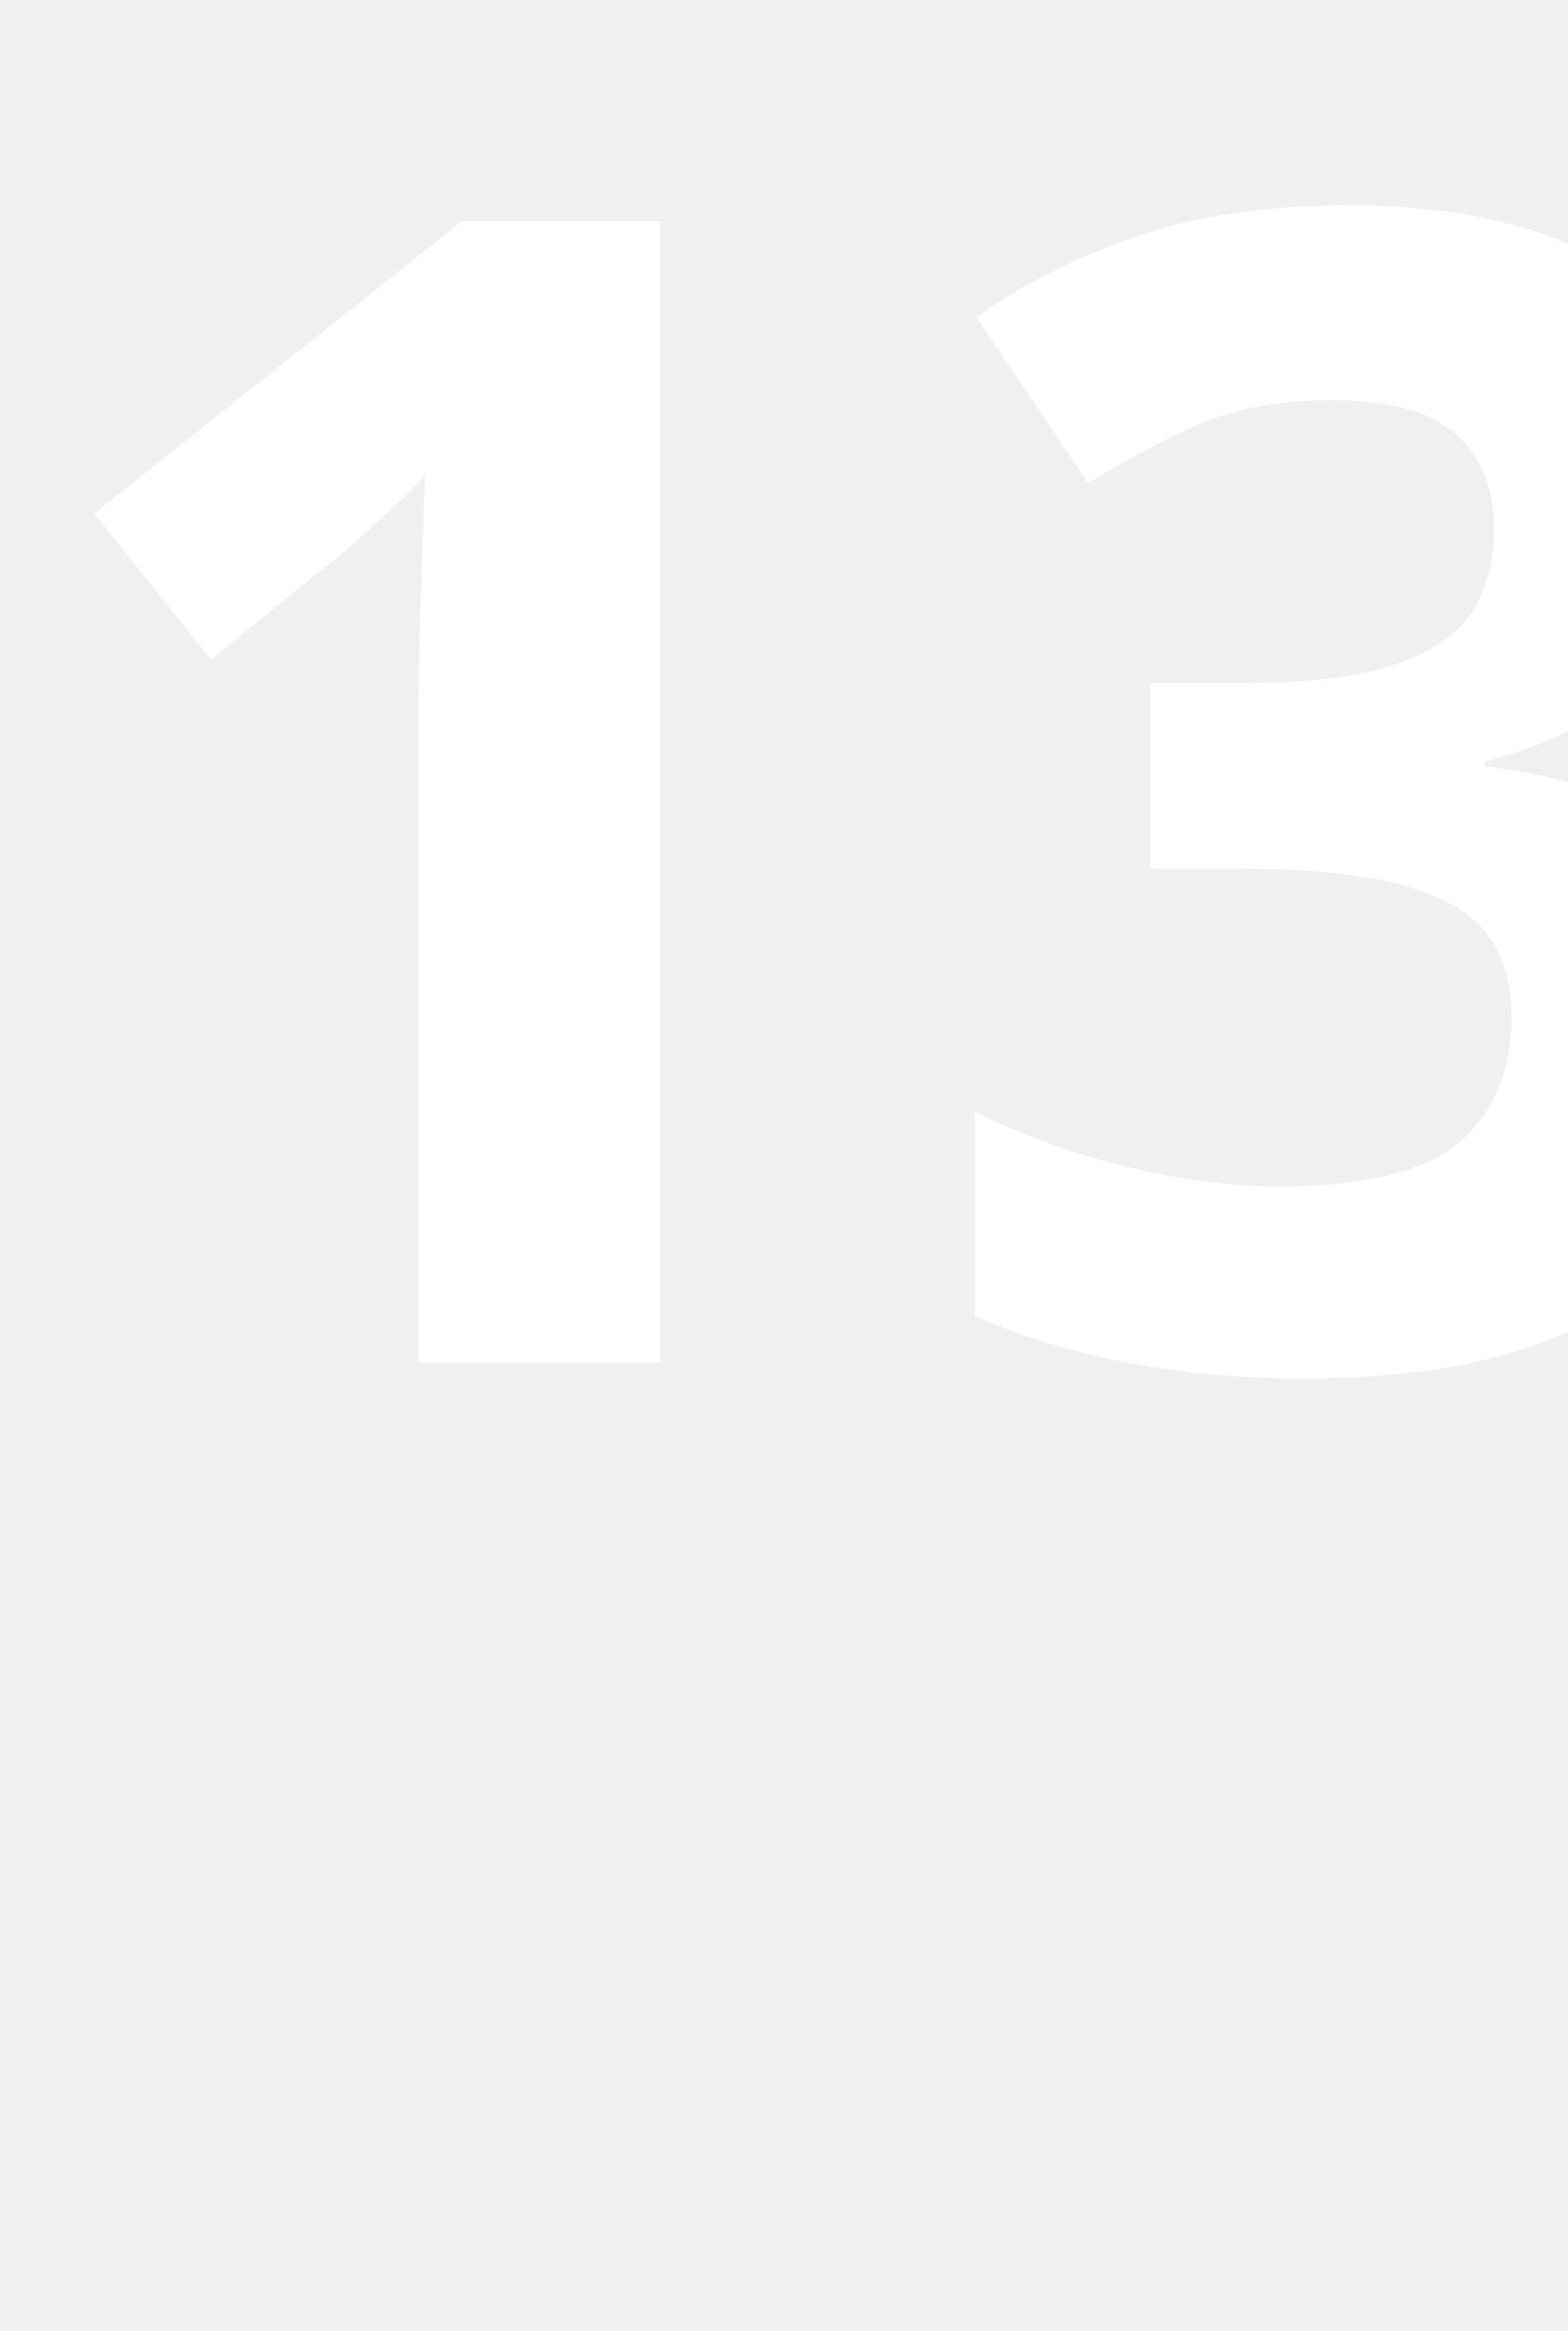
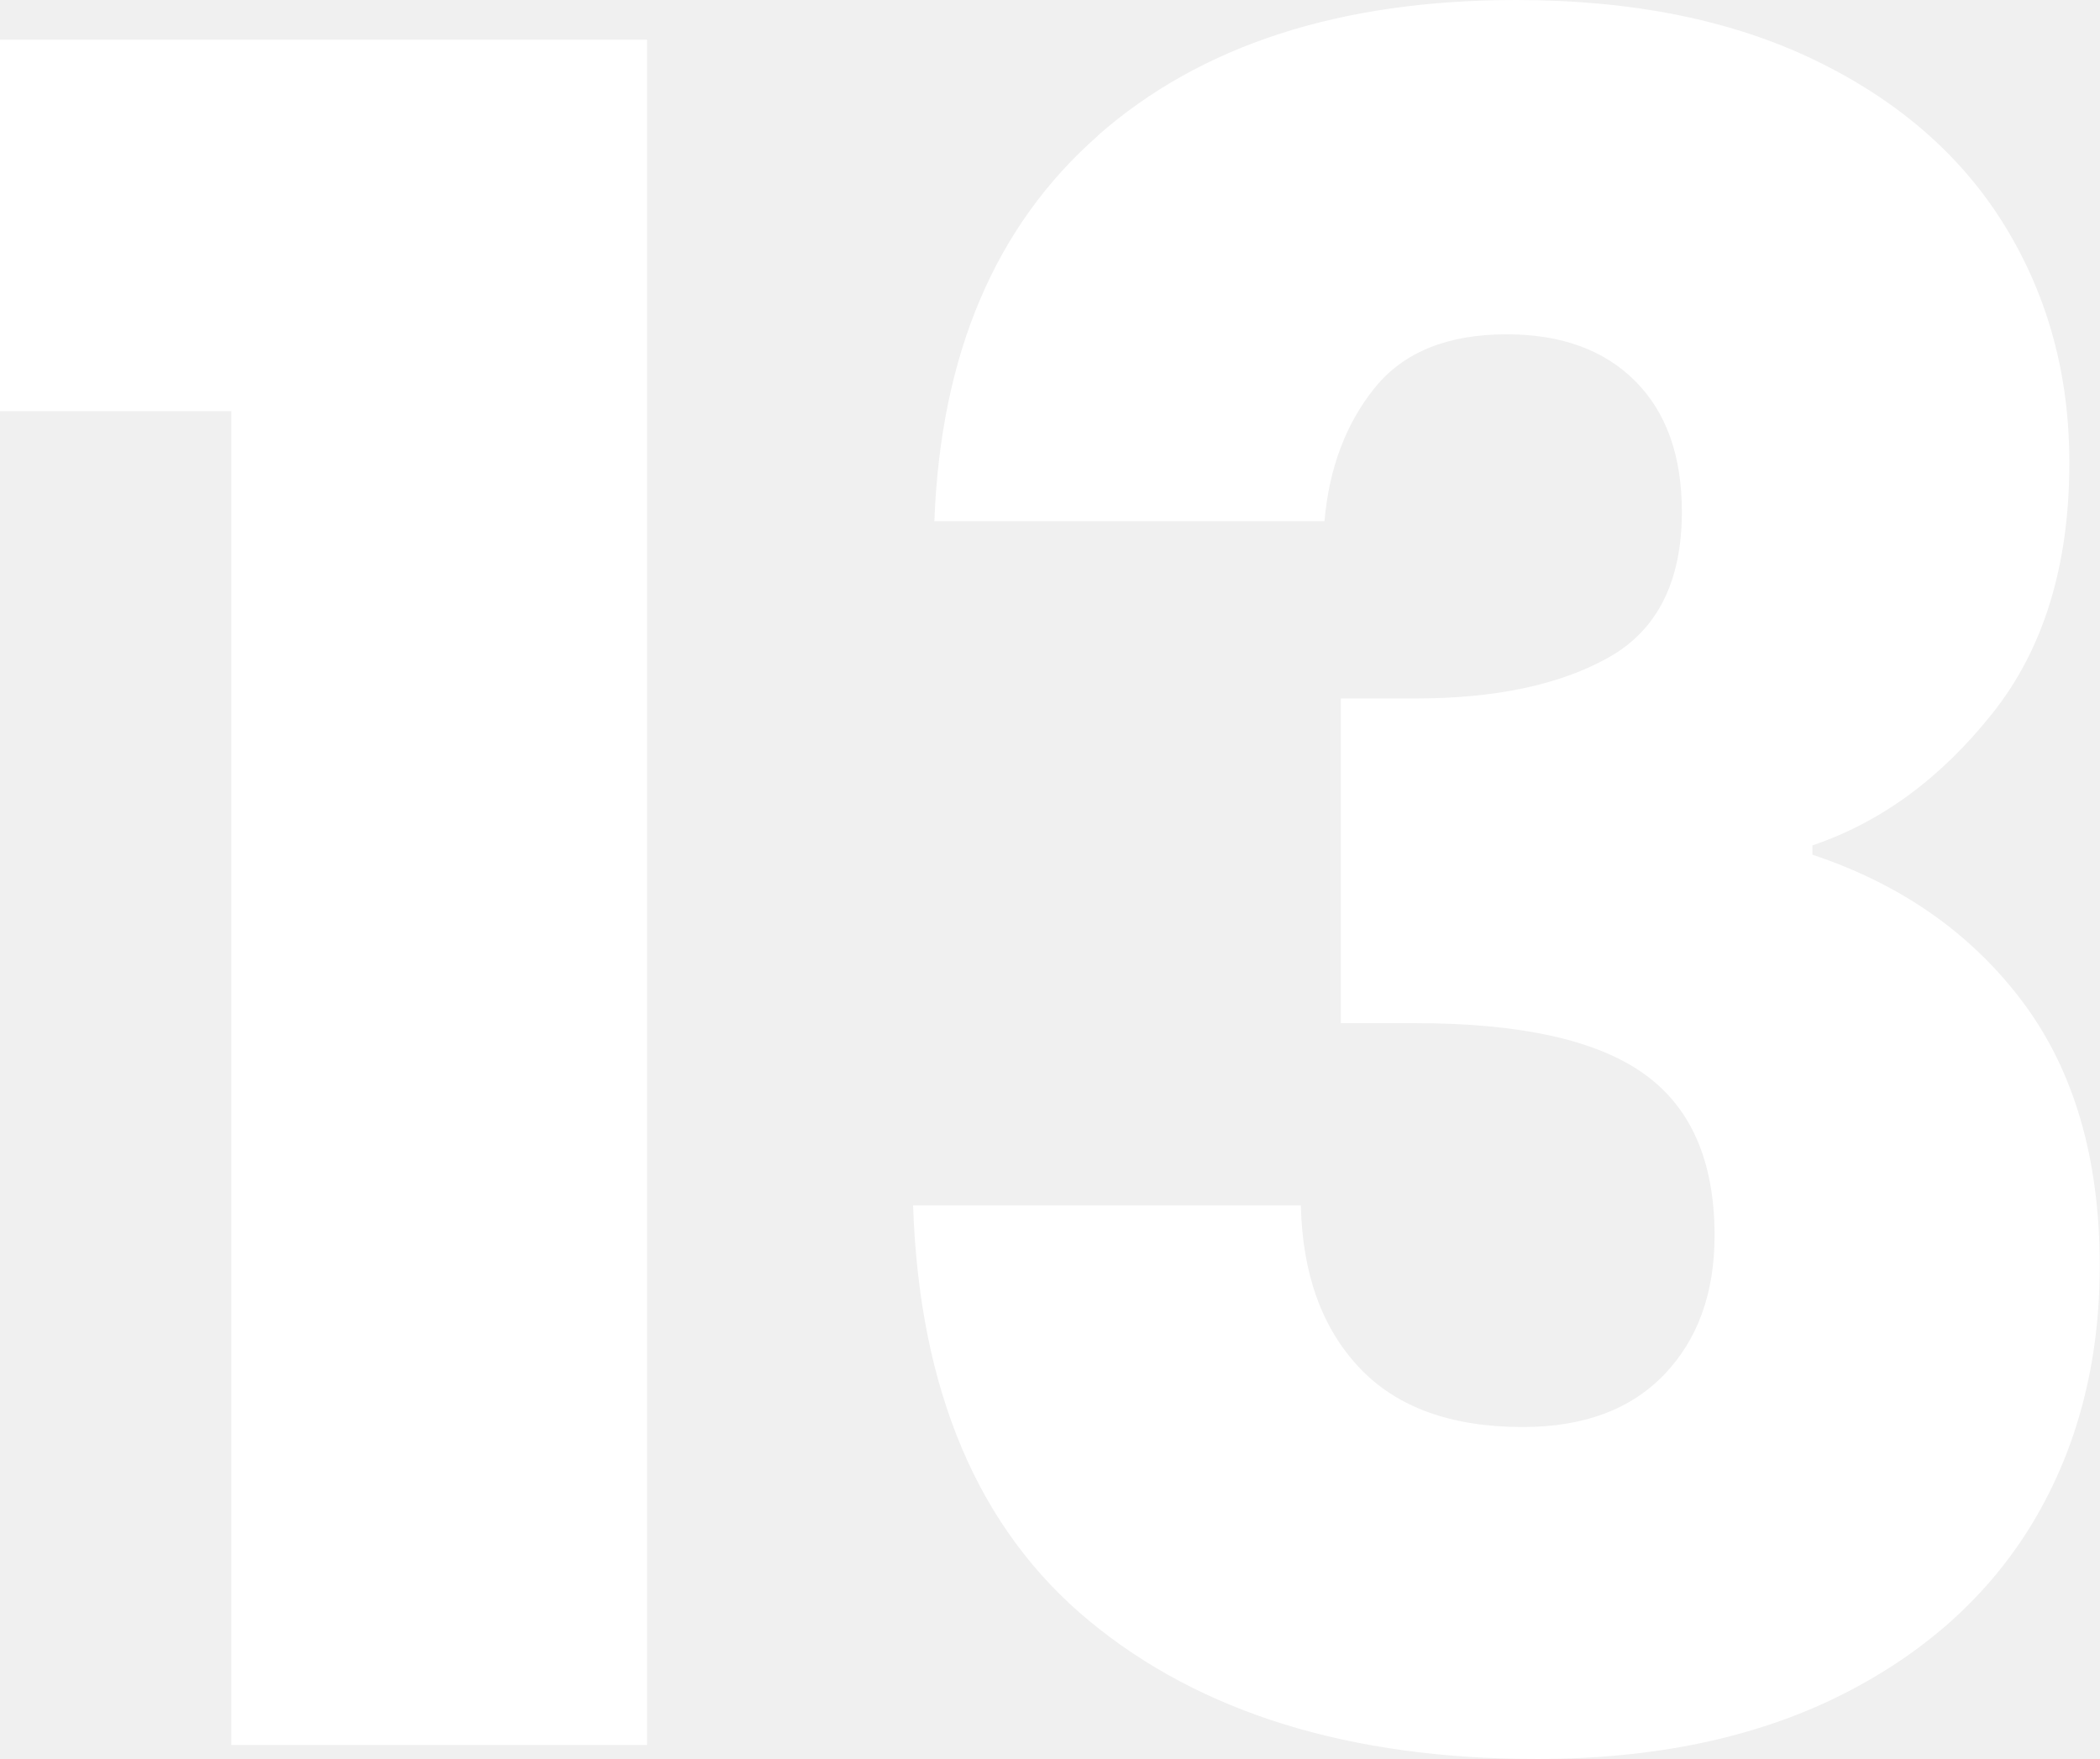
- <svg xmlns="http://www.w3.org/2000/svg" id="Layer_2" data-name="Layer 2" viewBox="0 0 88.29 131.26">
+ <svg xmlns="http://www.w3.org/2000/svg" id="Layer_2" data-name="Layer 2" viewBox="0 0 80.91 67.77">
  <defs>
    <style>
      .cls-1 {
        fill: #fff;
-         font-family: Poppins-Bold, Poppins;
-         font-size: 90px;
-         font-weight: 700;
      }
    </style>
  </defs>
  <g id="Options">
-     <text class="cls-1" transform="translate(0 76.72)">
-       <tspan x="0" y="0">13</tspan>
-     </text>
+     <g>
+       <path class="cls-1" d="m0,15.84V1.53h24.93v65.7H8.91V15.84H0Z" />
+       <path class="cls-1" d="m42.3,5.22c3.96-3.48,9.33-5.22,16.11-5.22,4.5,0,8.35.78,11.56,2.34,3.21,1.56,5.64,3.69,7.29,6.39,1.65,2.7,2.47,5.73,2.47,9.09,0,3.96-.99,7.19-2.97,9.67-1.98,2.49-4.29,4.19-6.93,5.08v.36c3.42,1.14,6.12,3.03,8.1,5.67,1.98,2.64,2.97,6.03,2.97,10.17,0,3.72-.86,7.01-2.56,9.86-1.71,2.85-4.2,5.08-7.47,6.71-3.27,1.62-7.15,2.43-11.65,2.43-7.2,0-12.95-1.77-17.24-5.31-4.29-3.54-6.56-8.88-6.8-16.02h14.94c.06,2.64.81,4.72,2.25,6.25,1.44,1.53,3.54,2.29,6.3,2.29,2.34,0,4.15-.67,5.45-2.02,1.29-1.35,1.94-3.13,1.94-5.36,0-2.88-.92-4.96-2.75-6.25-1.83-1.29-4.76-1.93-8.77-1.93h-2.88v-12.51h2.88c3.06,0,5.54-.52,7.42-1.57,1.89-1.05,2.84-2.93,2.84-5.62,0-2.16-.6-3.84-1.8-5.04-1.2-1.2-2.85-1.8-4.95-1.8-2.28,0-3.98.69-5.09,2.07-1.11,1.38-1.75,3.09-1.93,5.13h-15.03c.24-6.42,2.34-11.37,6.3-14.85Z" />
+     </g>
  </g>
</svg>
